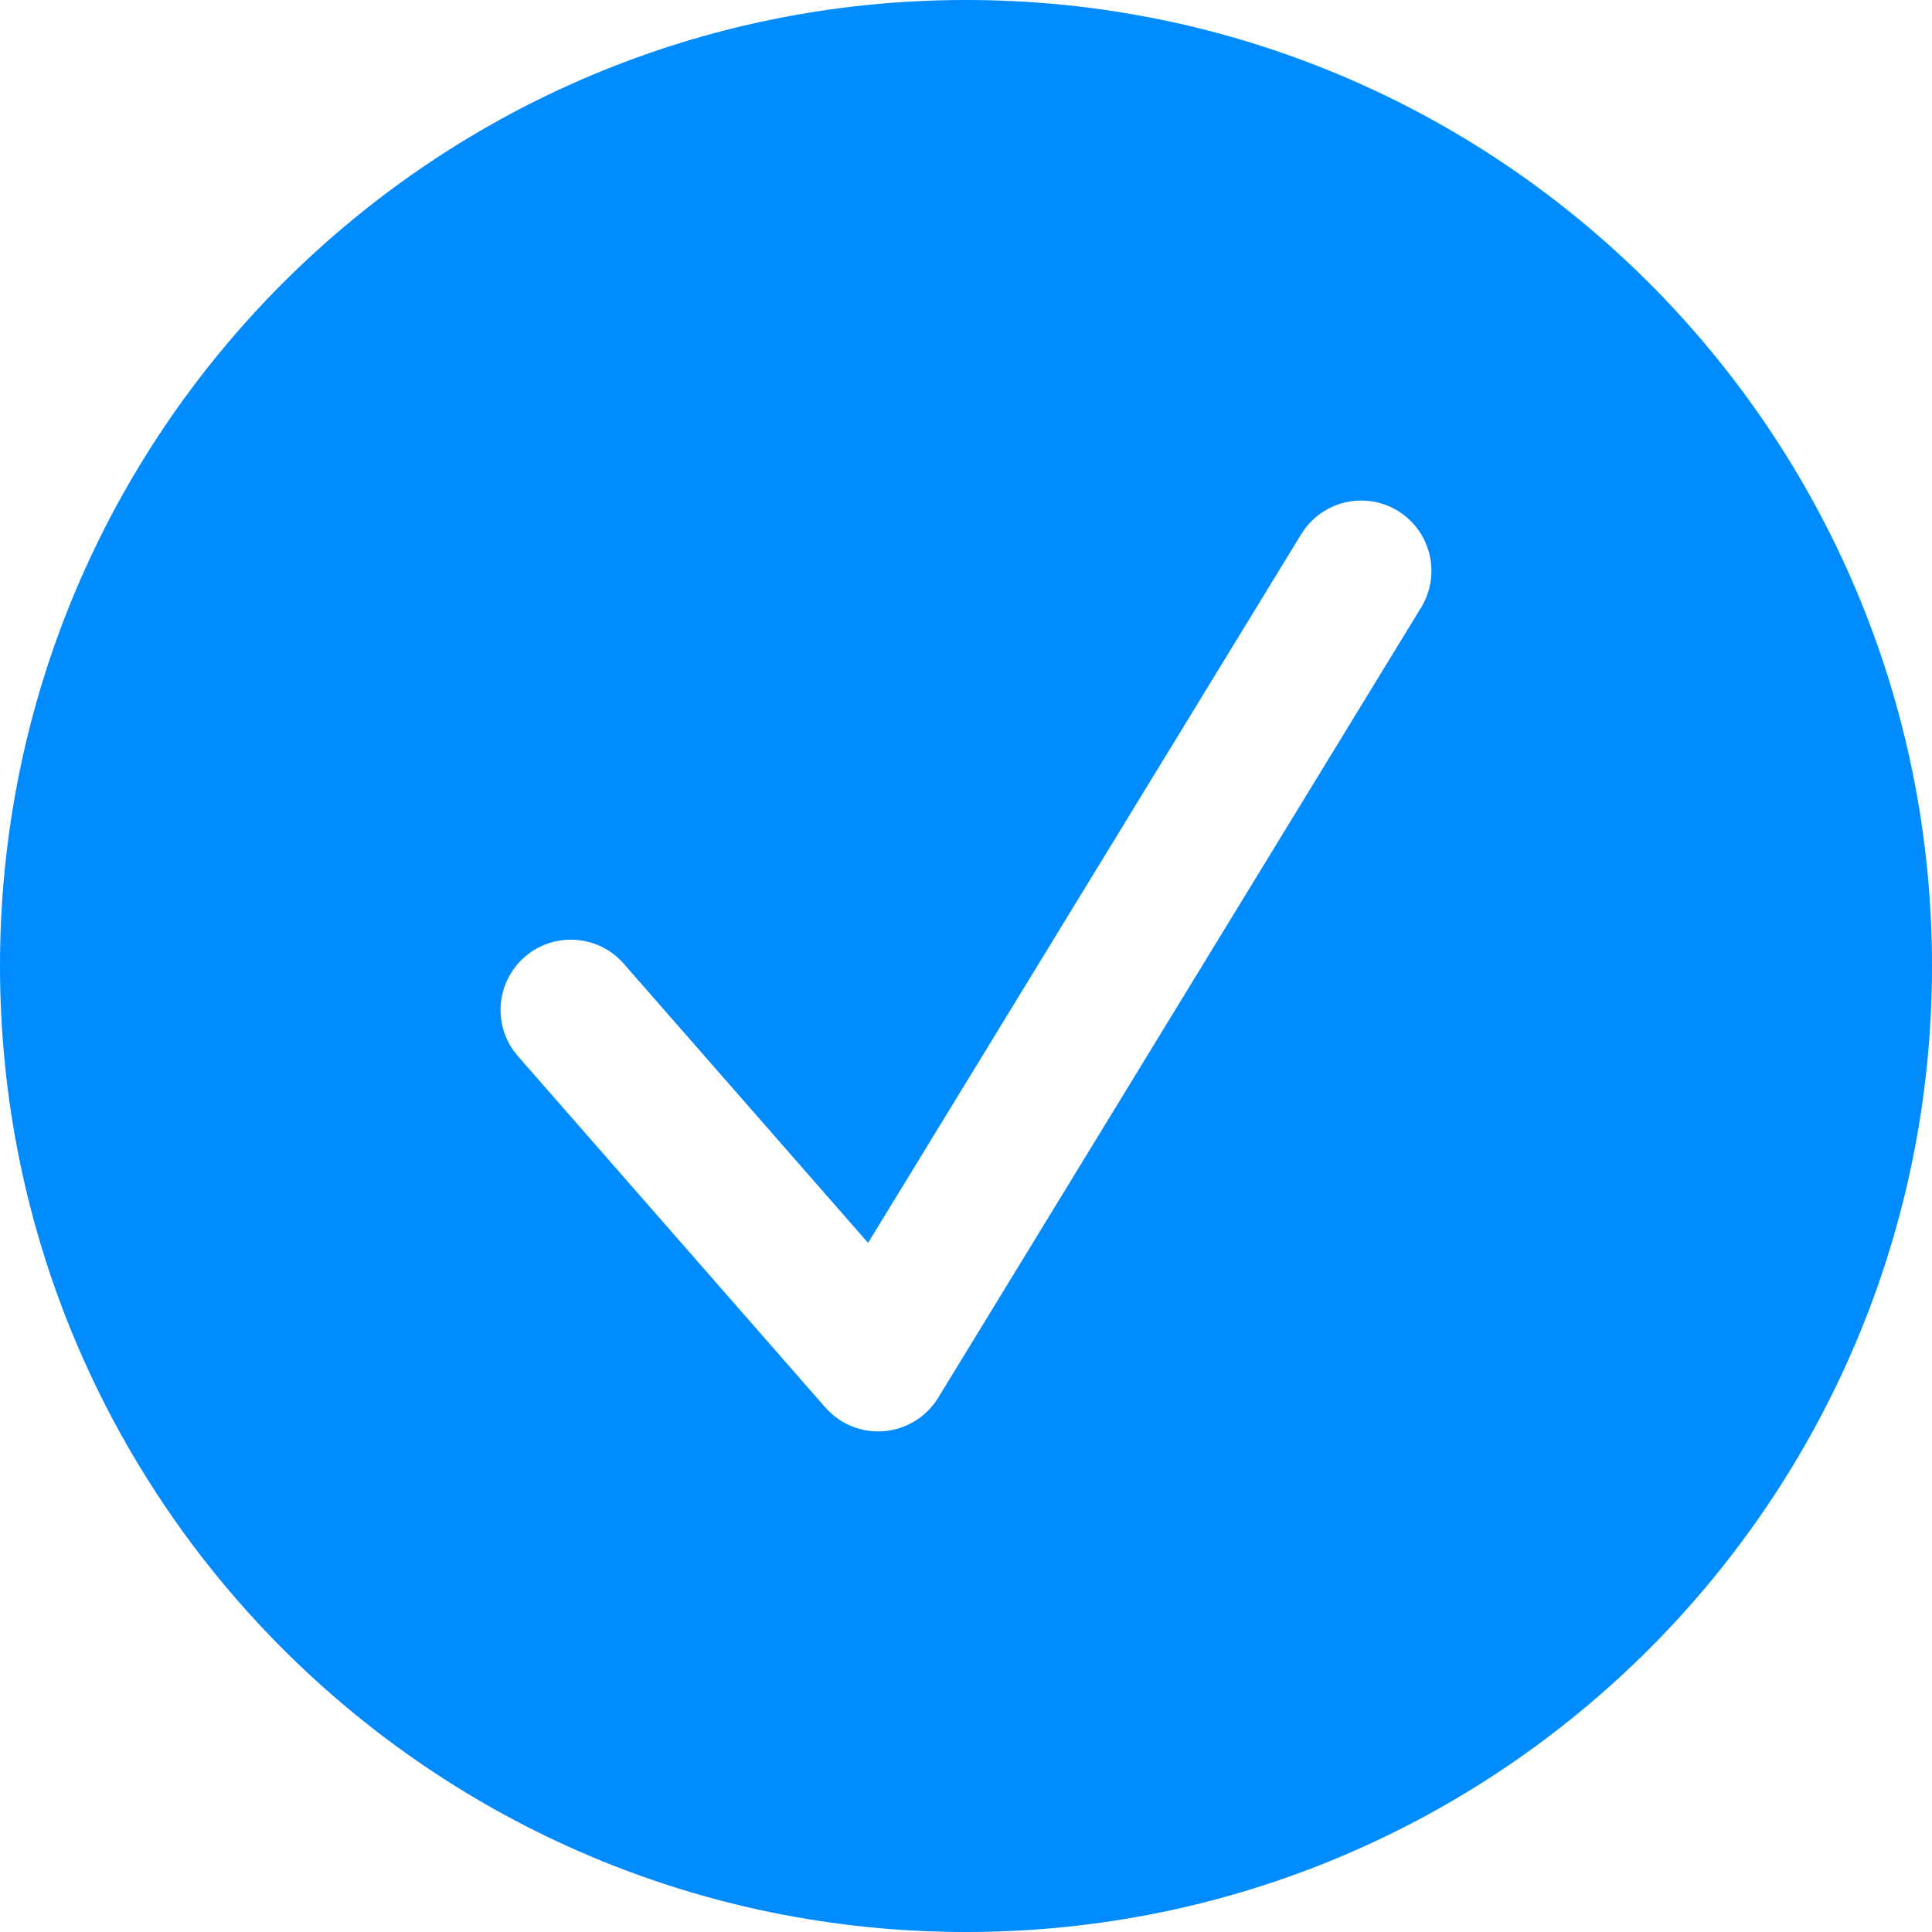
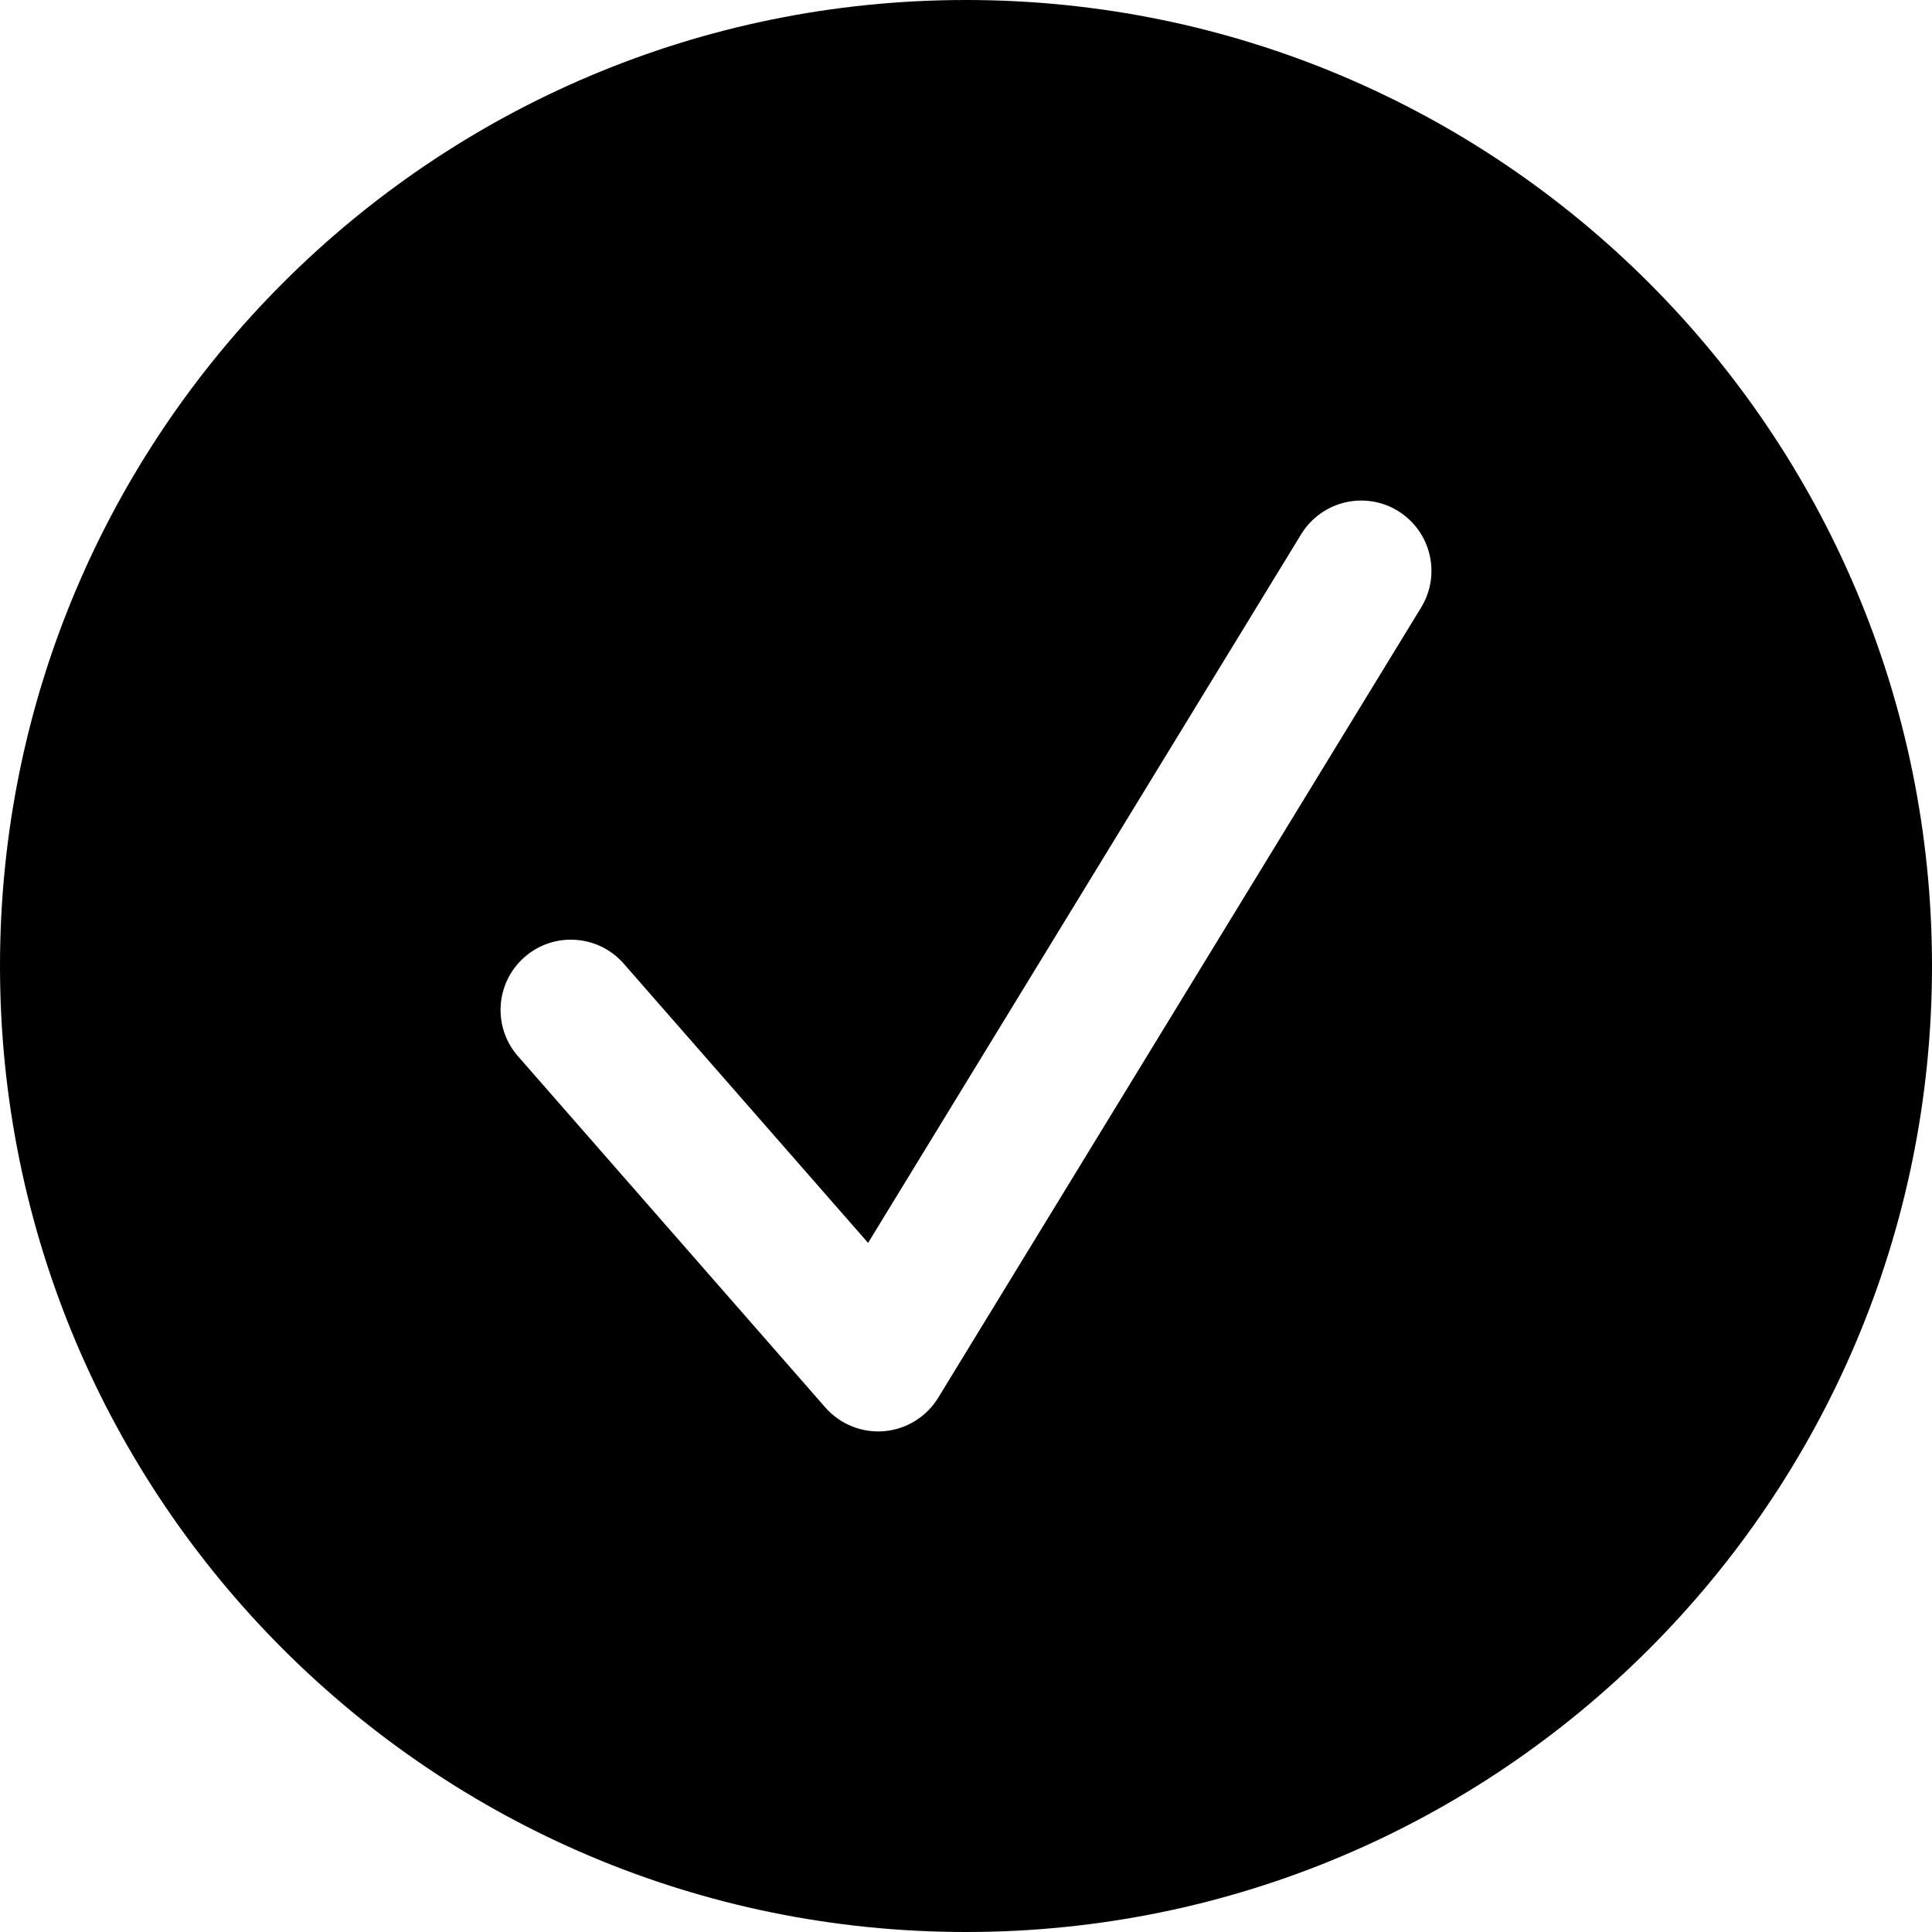
<svg xmlns="http://www.w3.org/2000/svg" preserveAspectRatio="none" overflow="visible" style="display: block;" width="22" height="22" viewBox="0 0 22 22" fill="none">
-   <path id="Shape" fill-rule="evenodd" clip-rule="evenodd" d="M11 0C17.075 0 22 4.925 22 11C22 17.075 17.075 22 11 22C4.925 22 0 17.075 0 11C0 4.925 4.925 0 11 0ZM15.917 5.817C15.54 5.587 15.048 5.706 14.817 6.083L9.885 14.153L7.103 10.974C6.812 10.641 6.306 10.607 5.974 10.898C5.641 11.188 5.607 11.694 5.897 12.026L9.397 16.026C9.565 16.218 9.815 16.319 10.068 16.297C10.322 16.275 10.55 16.134 10.683 15.917L16.183 6.917C16.413 6.54 16.294 6.048 15.917 5.817Z" fill="#008BFF" />
+   <path id="Shape" fill-rule="evenodd" clip-rule="evenodd" d="M11 0C17.075 0 22 4.925 22 11C22 17.075 17.075 22 11 22C4.925 22 0 17.075 0 11C0 4.925 4.925 0 11 0ZM15.917 5.817C15.54 5.587 15.048 5.706 14.817 6.083L9.885 14.153L7.103 10.974C6.812 10.641 6.306 10.607 5.974 10.898C5.641 11.188 5.607 11.694 5.897 12.026L9.397 16.026C9.565 16.218 9.815 16.319 10.068 16.297C10.322 16.275 10.55 16.134 10.683 15.917L16.183 6.917C16.413 6.54 16.294 6.048 15.917 5.817Z" fill="currentColor" />
</svg>
